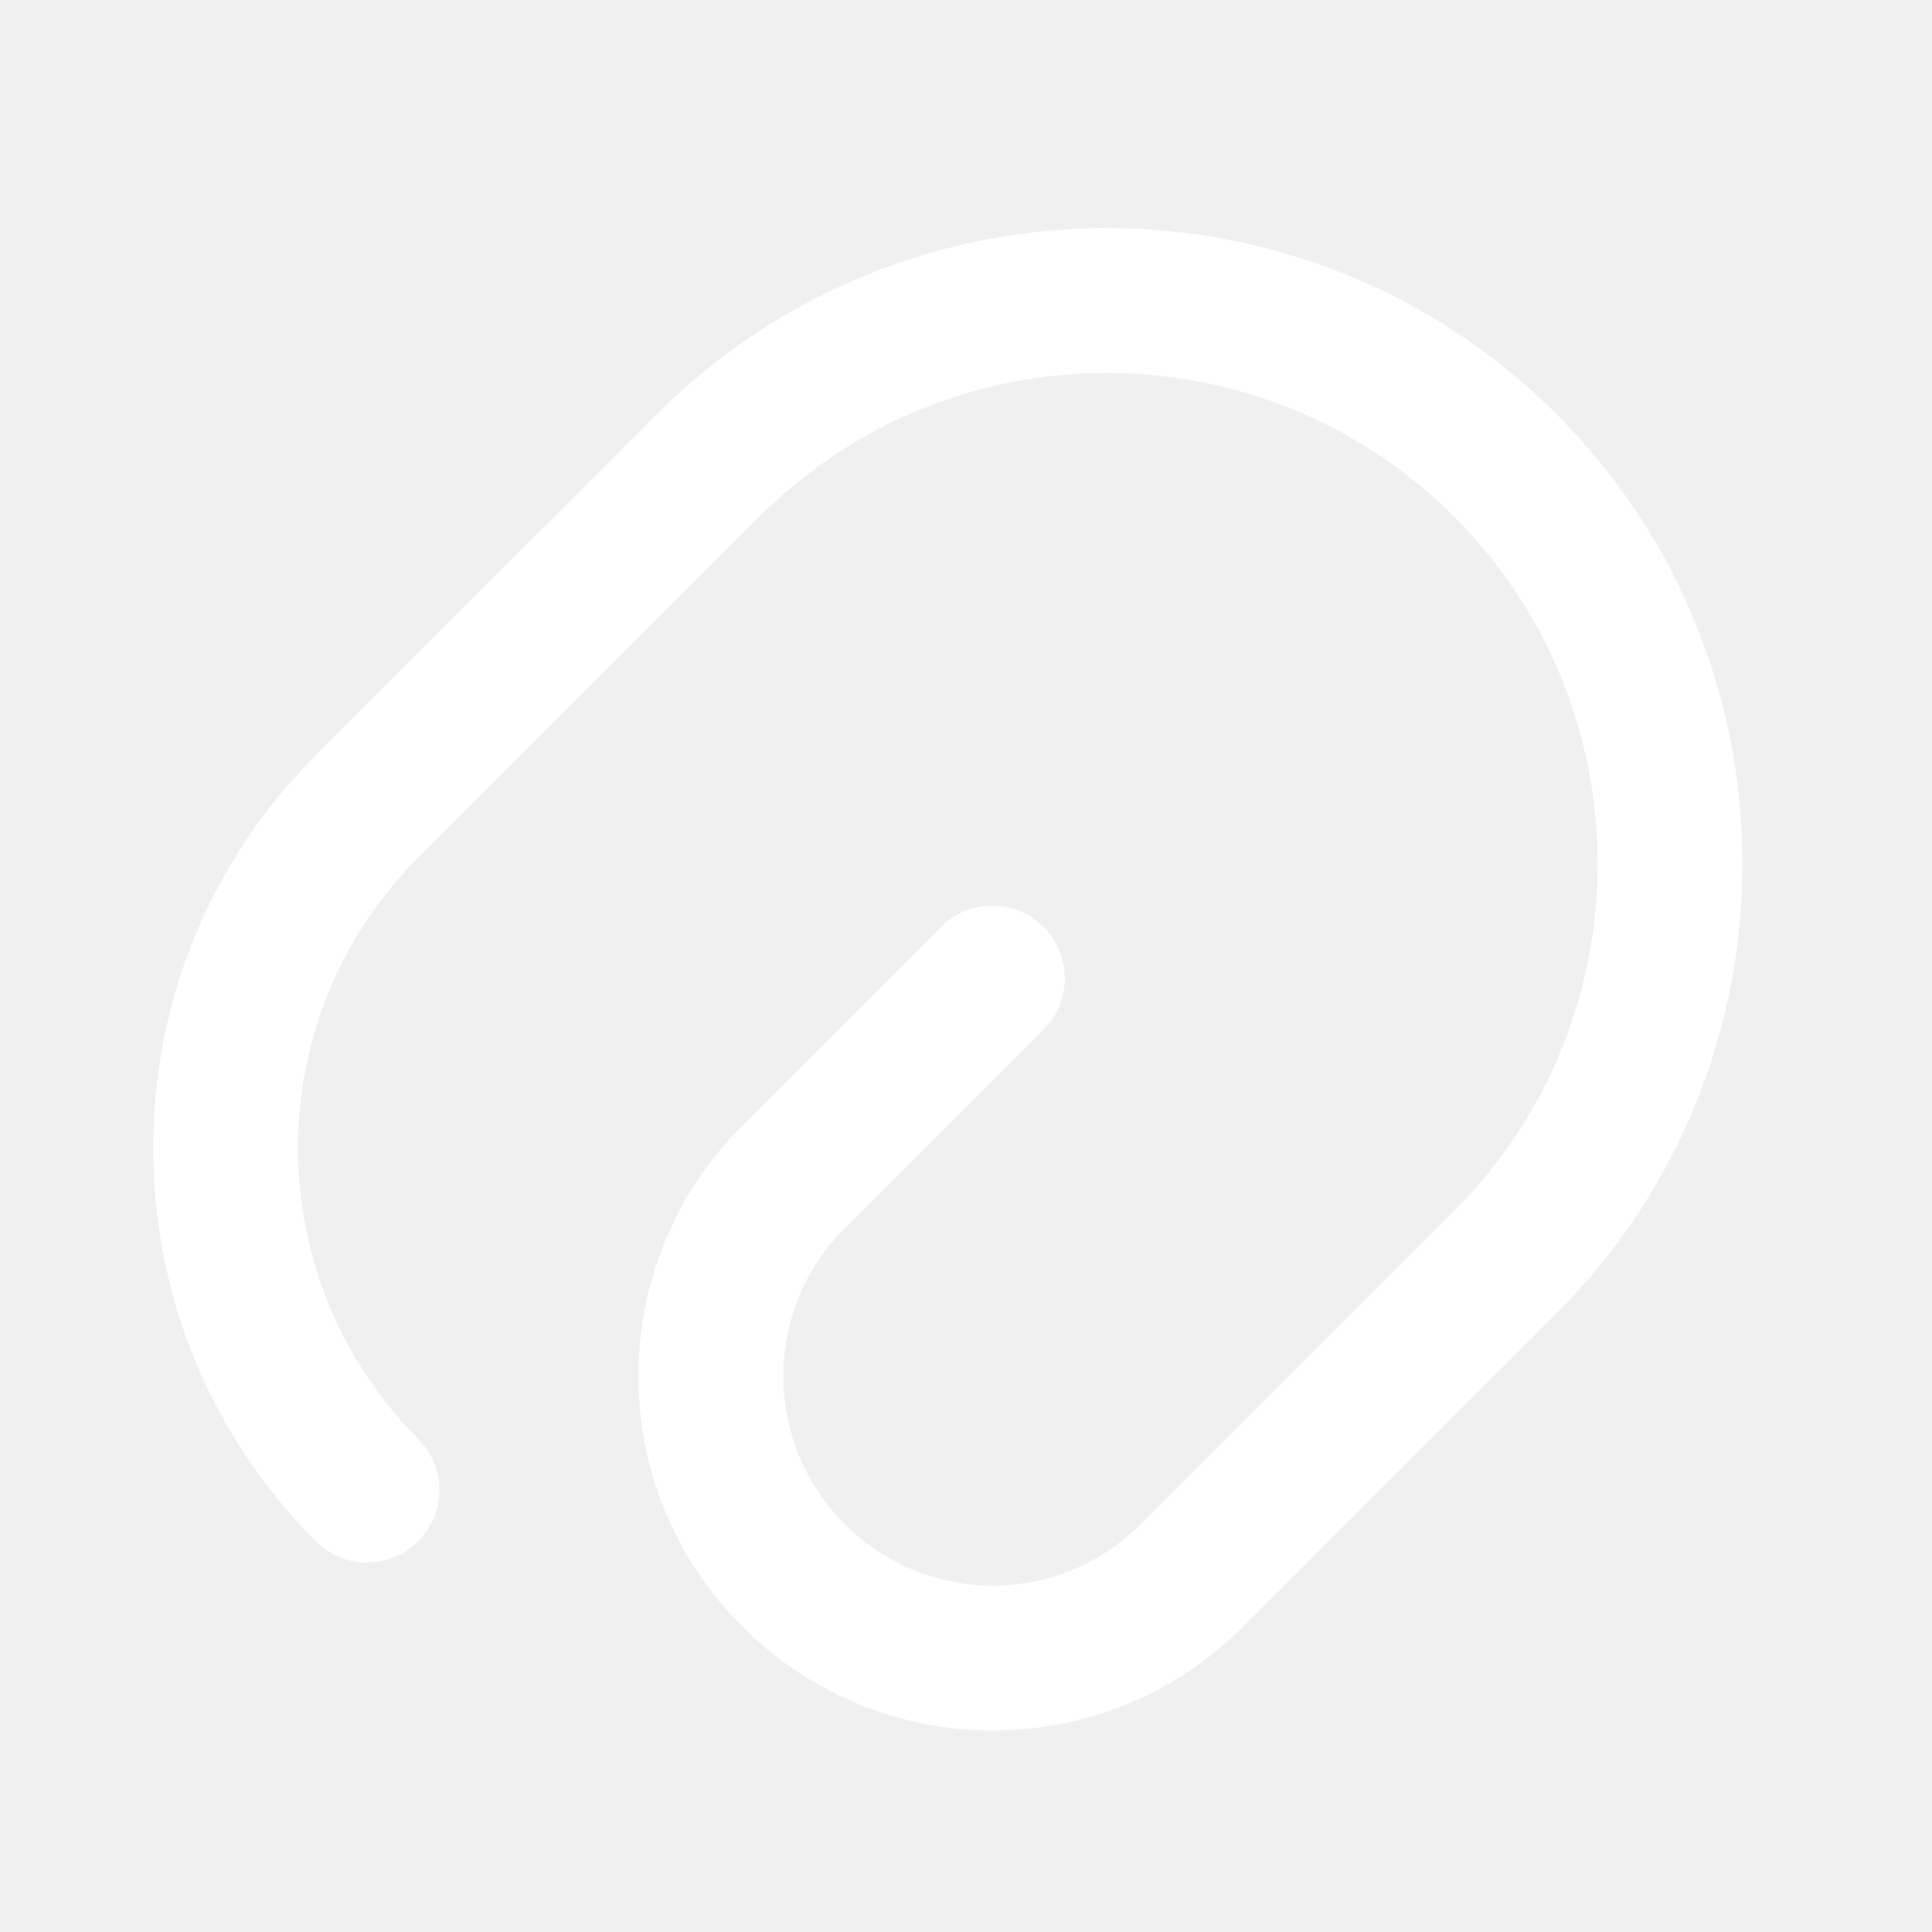
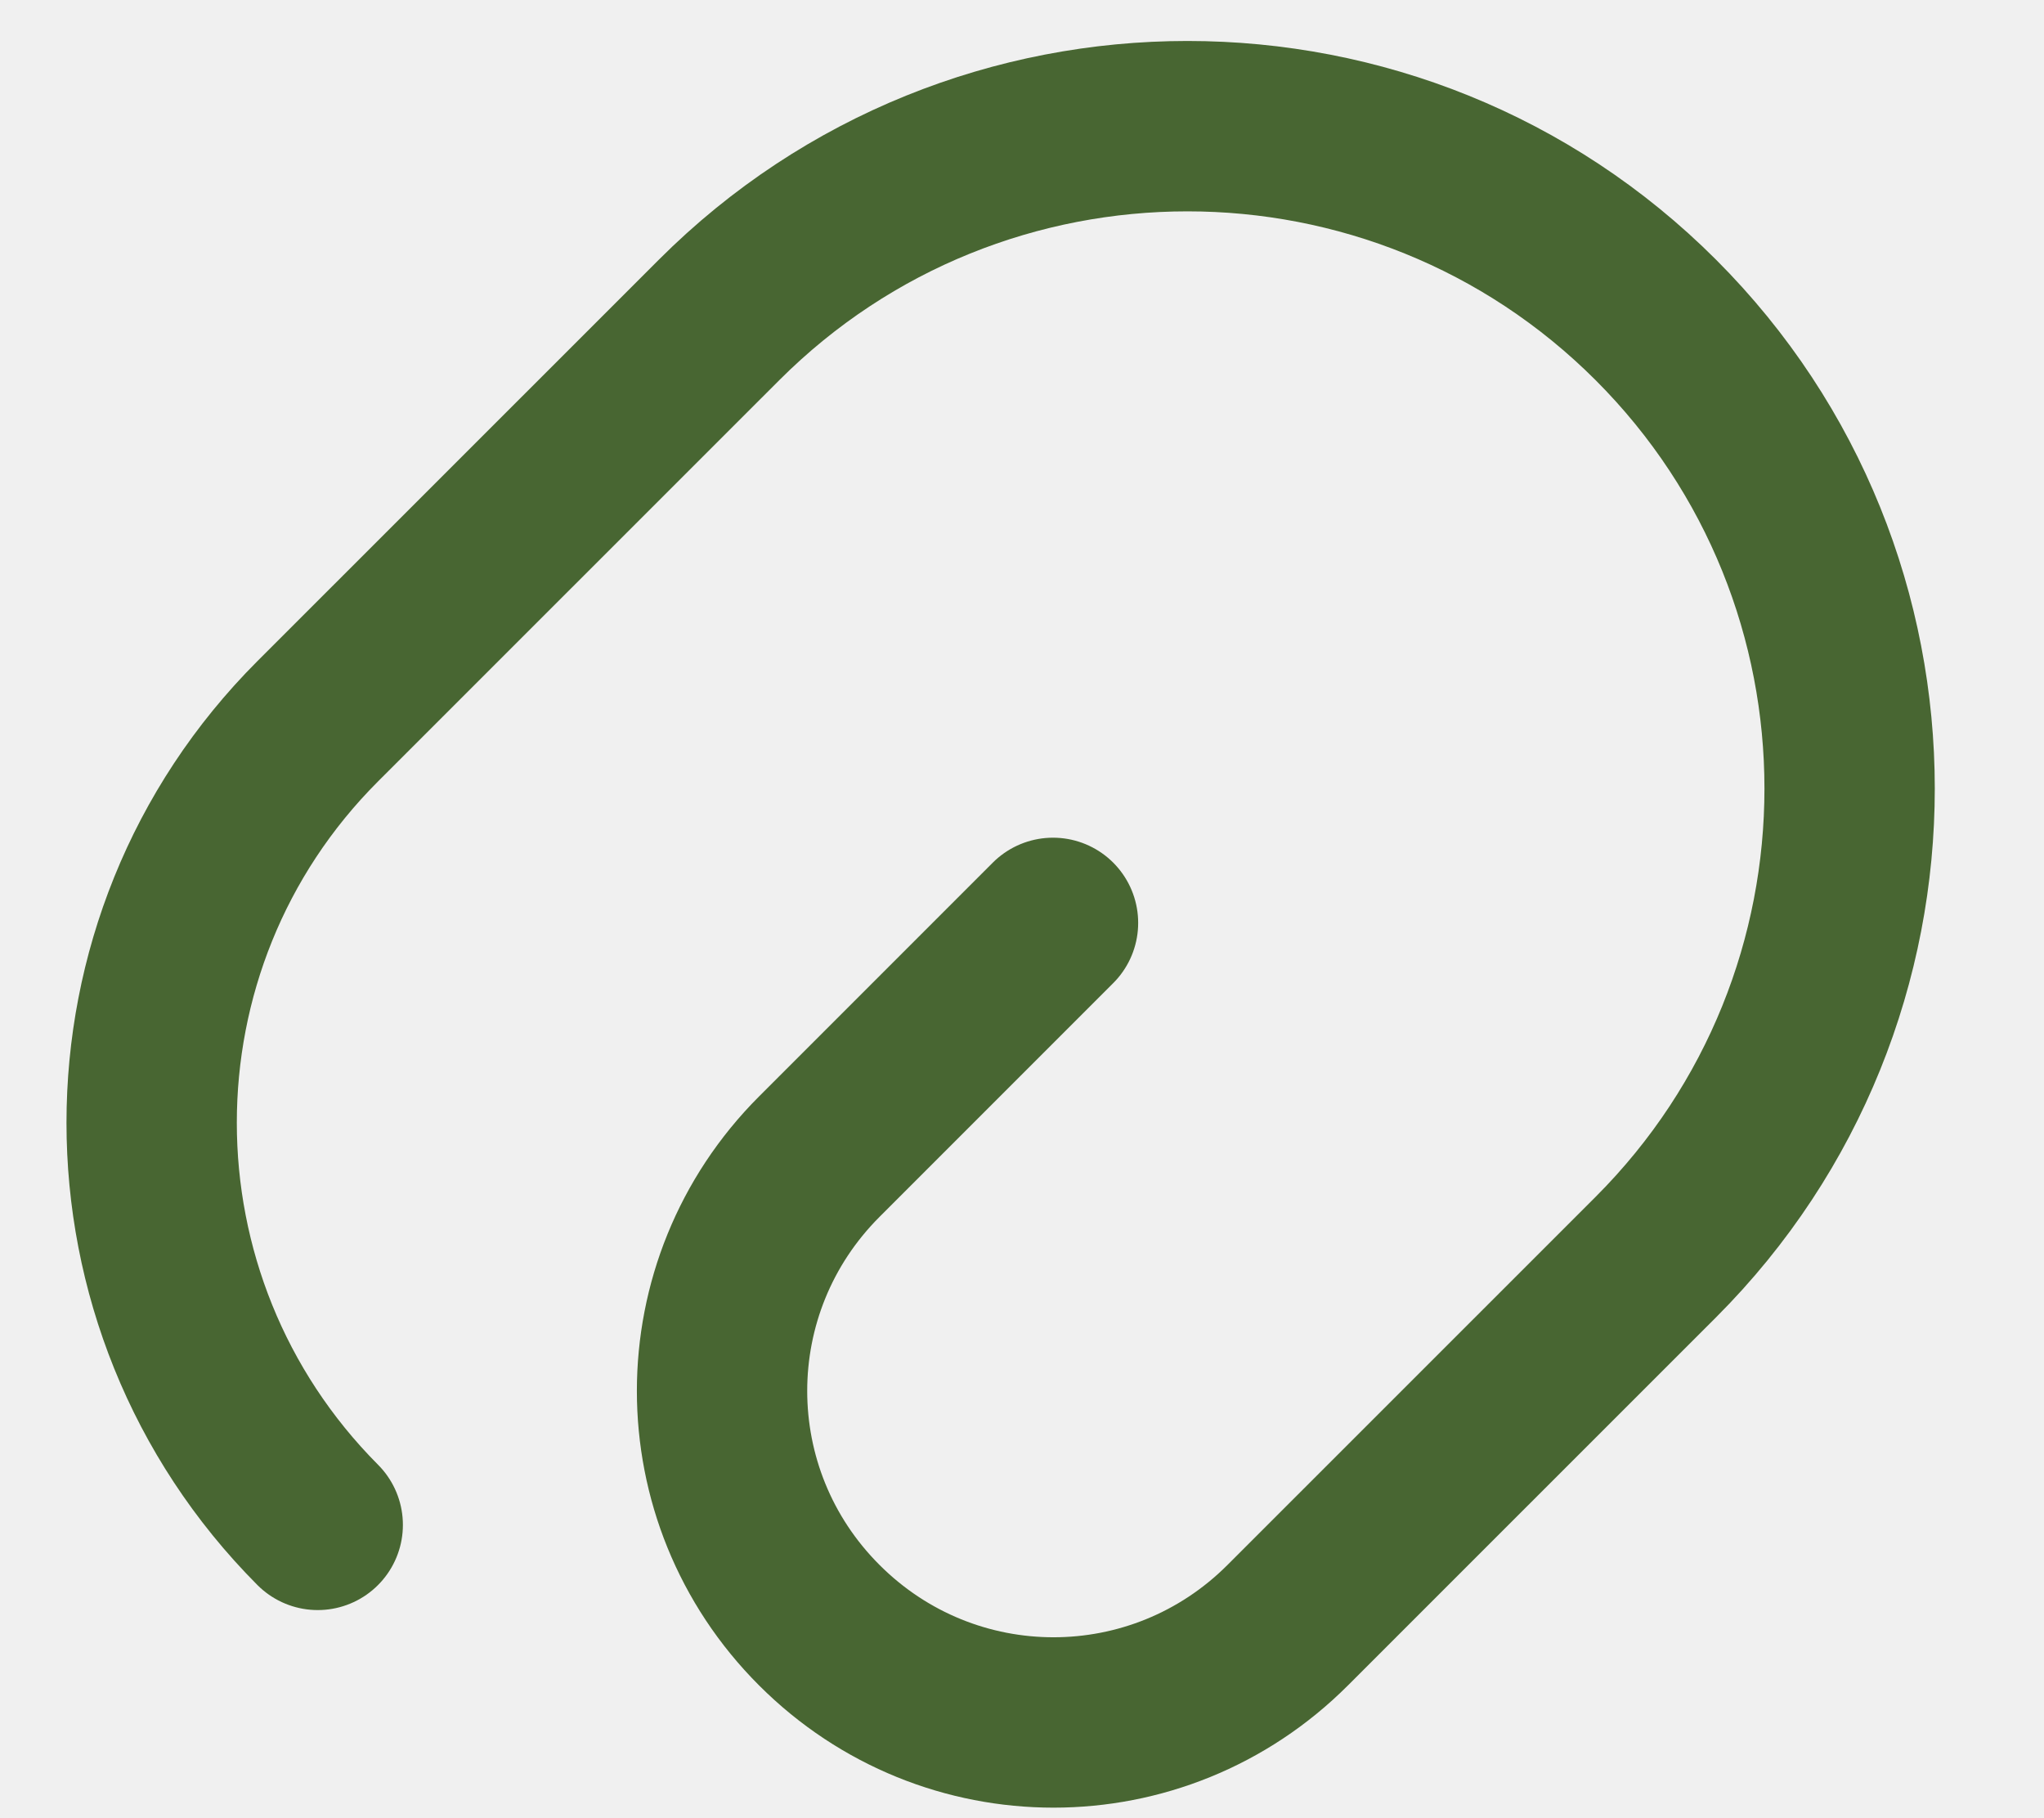
- <svg xmlns="http://www.w3.org/2000/svg" width="20" height="20" viewBox="0 0 20 20" fill="none">
-   <path d="M10.273 10.125L8.215 12.183C7.073 13.325 7.073 15.167 8.215 16.308C9.357 17.45 11.198 17.45 12.34 16.308L15.582 13.067C17.857 10.792 17.857 7.092 15.582 4.817C13.307 2.542 9.607 2.542 7.332 4.817L3.798 8.35C1.848 10.3 1.848 13.467 3.798 15.425" stroke="white" stroke-width="1.5" stroke-linecap="round" stroke-linejoin="round" />
+ <svg xmlns="http://www.w3.org/2000/svg" width="18" height="16" viewBox="0 0 18 16" fill="none">
+   <path d="M9.273 8.125L7.215 10.183C6.073 11.325 6.073 13.167 7.215 14.308C8.357 15.45 10.198 15.45 11.34 14.308L14.582 11.067C16.857 8.792 16.857 5.092 14.582 2.817C12.307 0.542 8.607 0.542 6.332 2.817L2.798 6.35C0.848 8.3 0.848 11.467 2.798 13.425" stroke="#486632" stroke-width="1.5" stroke-linecap="round" stroke-linejoin="round" />
</svg>
